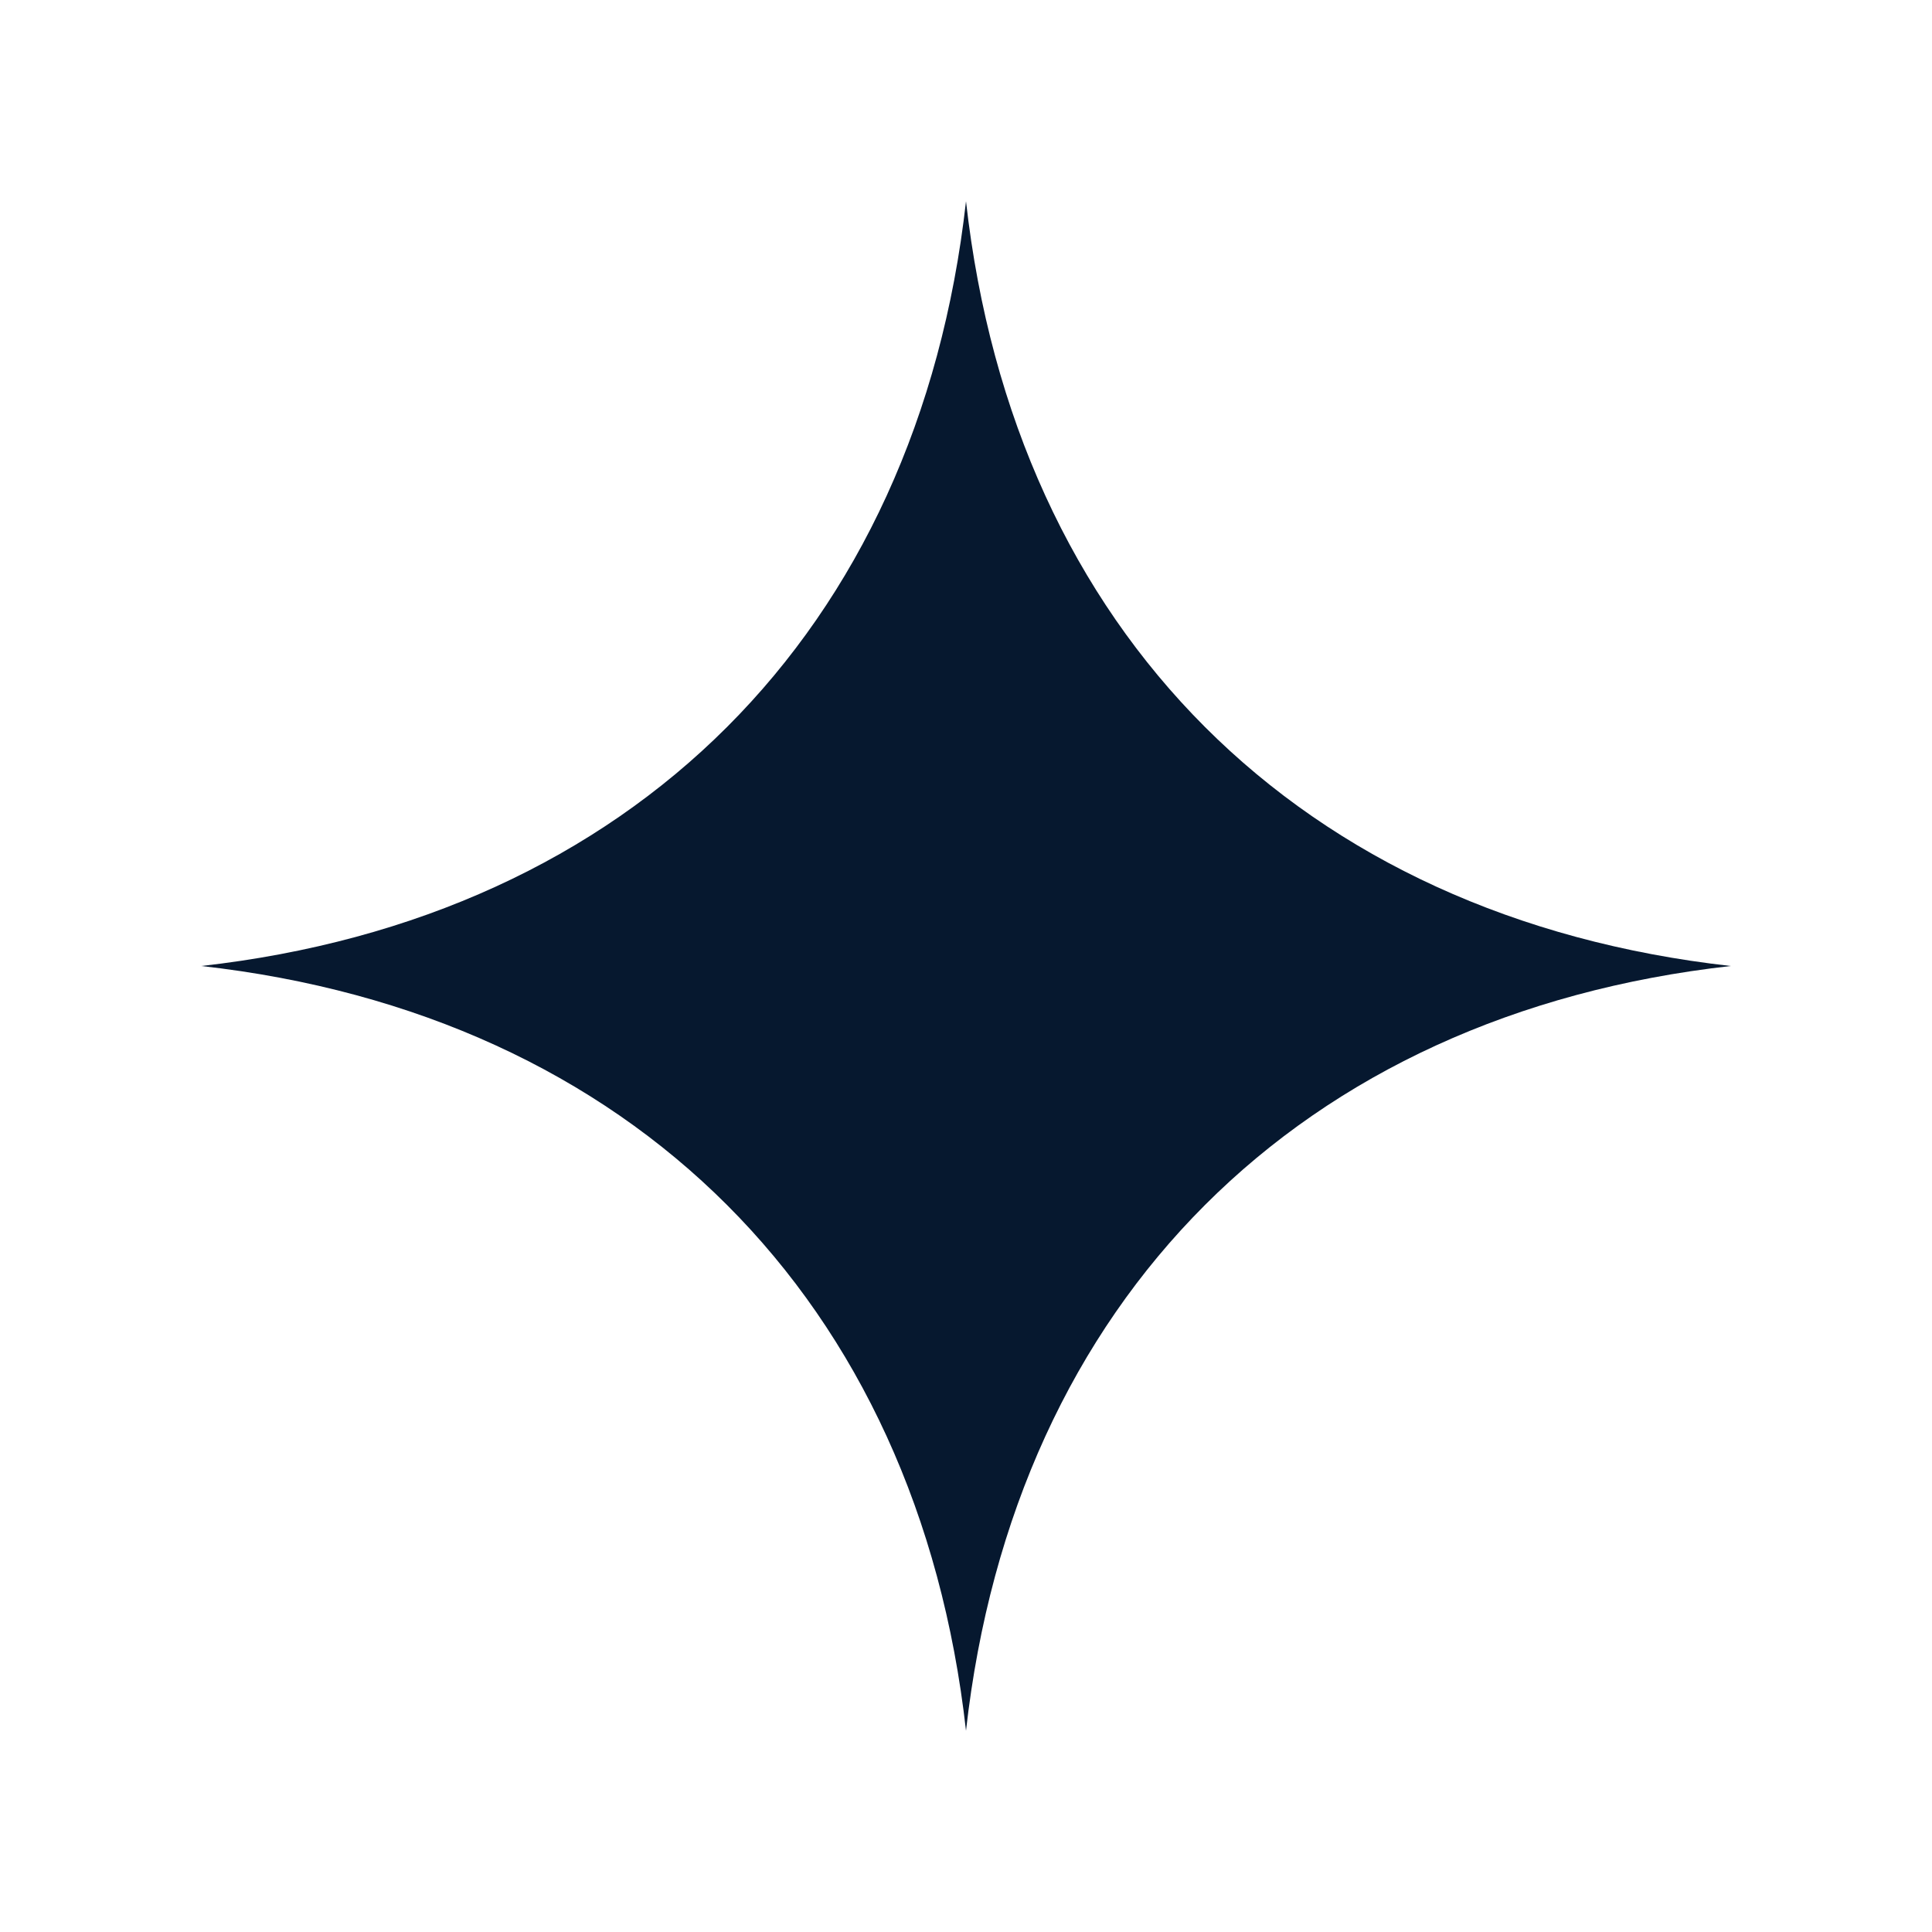
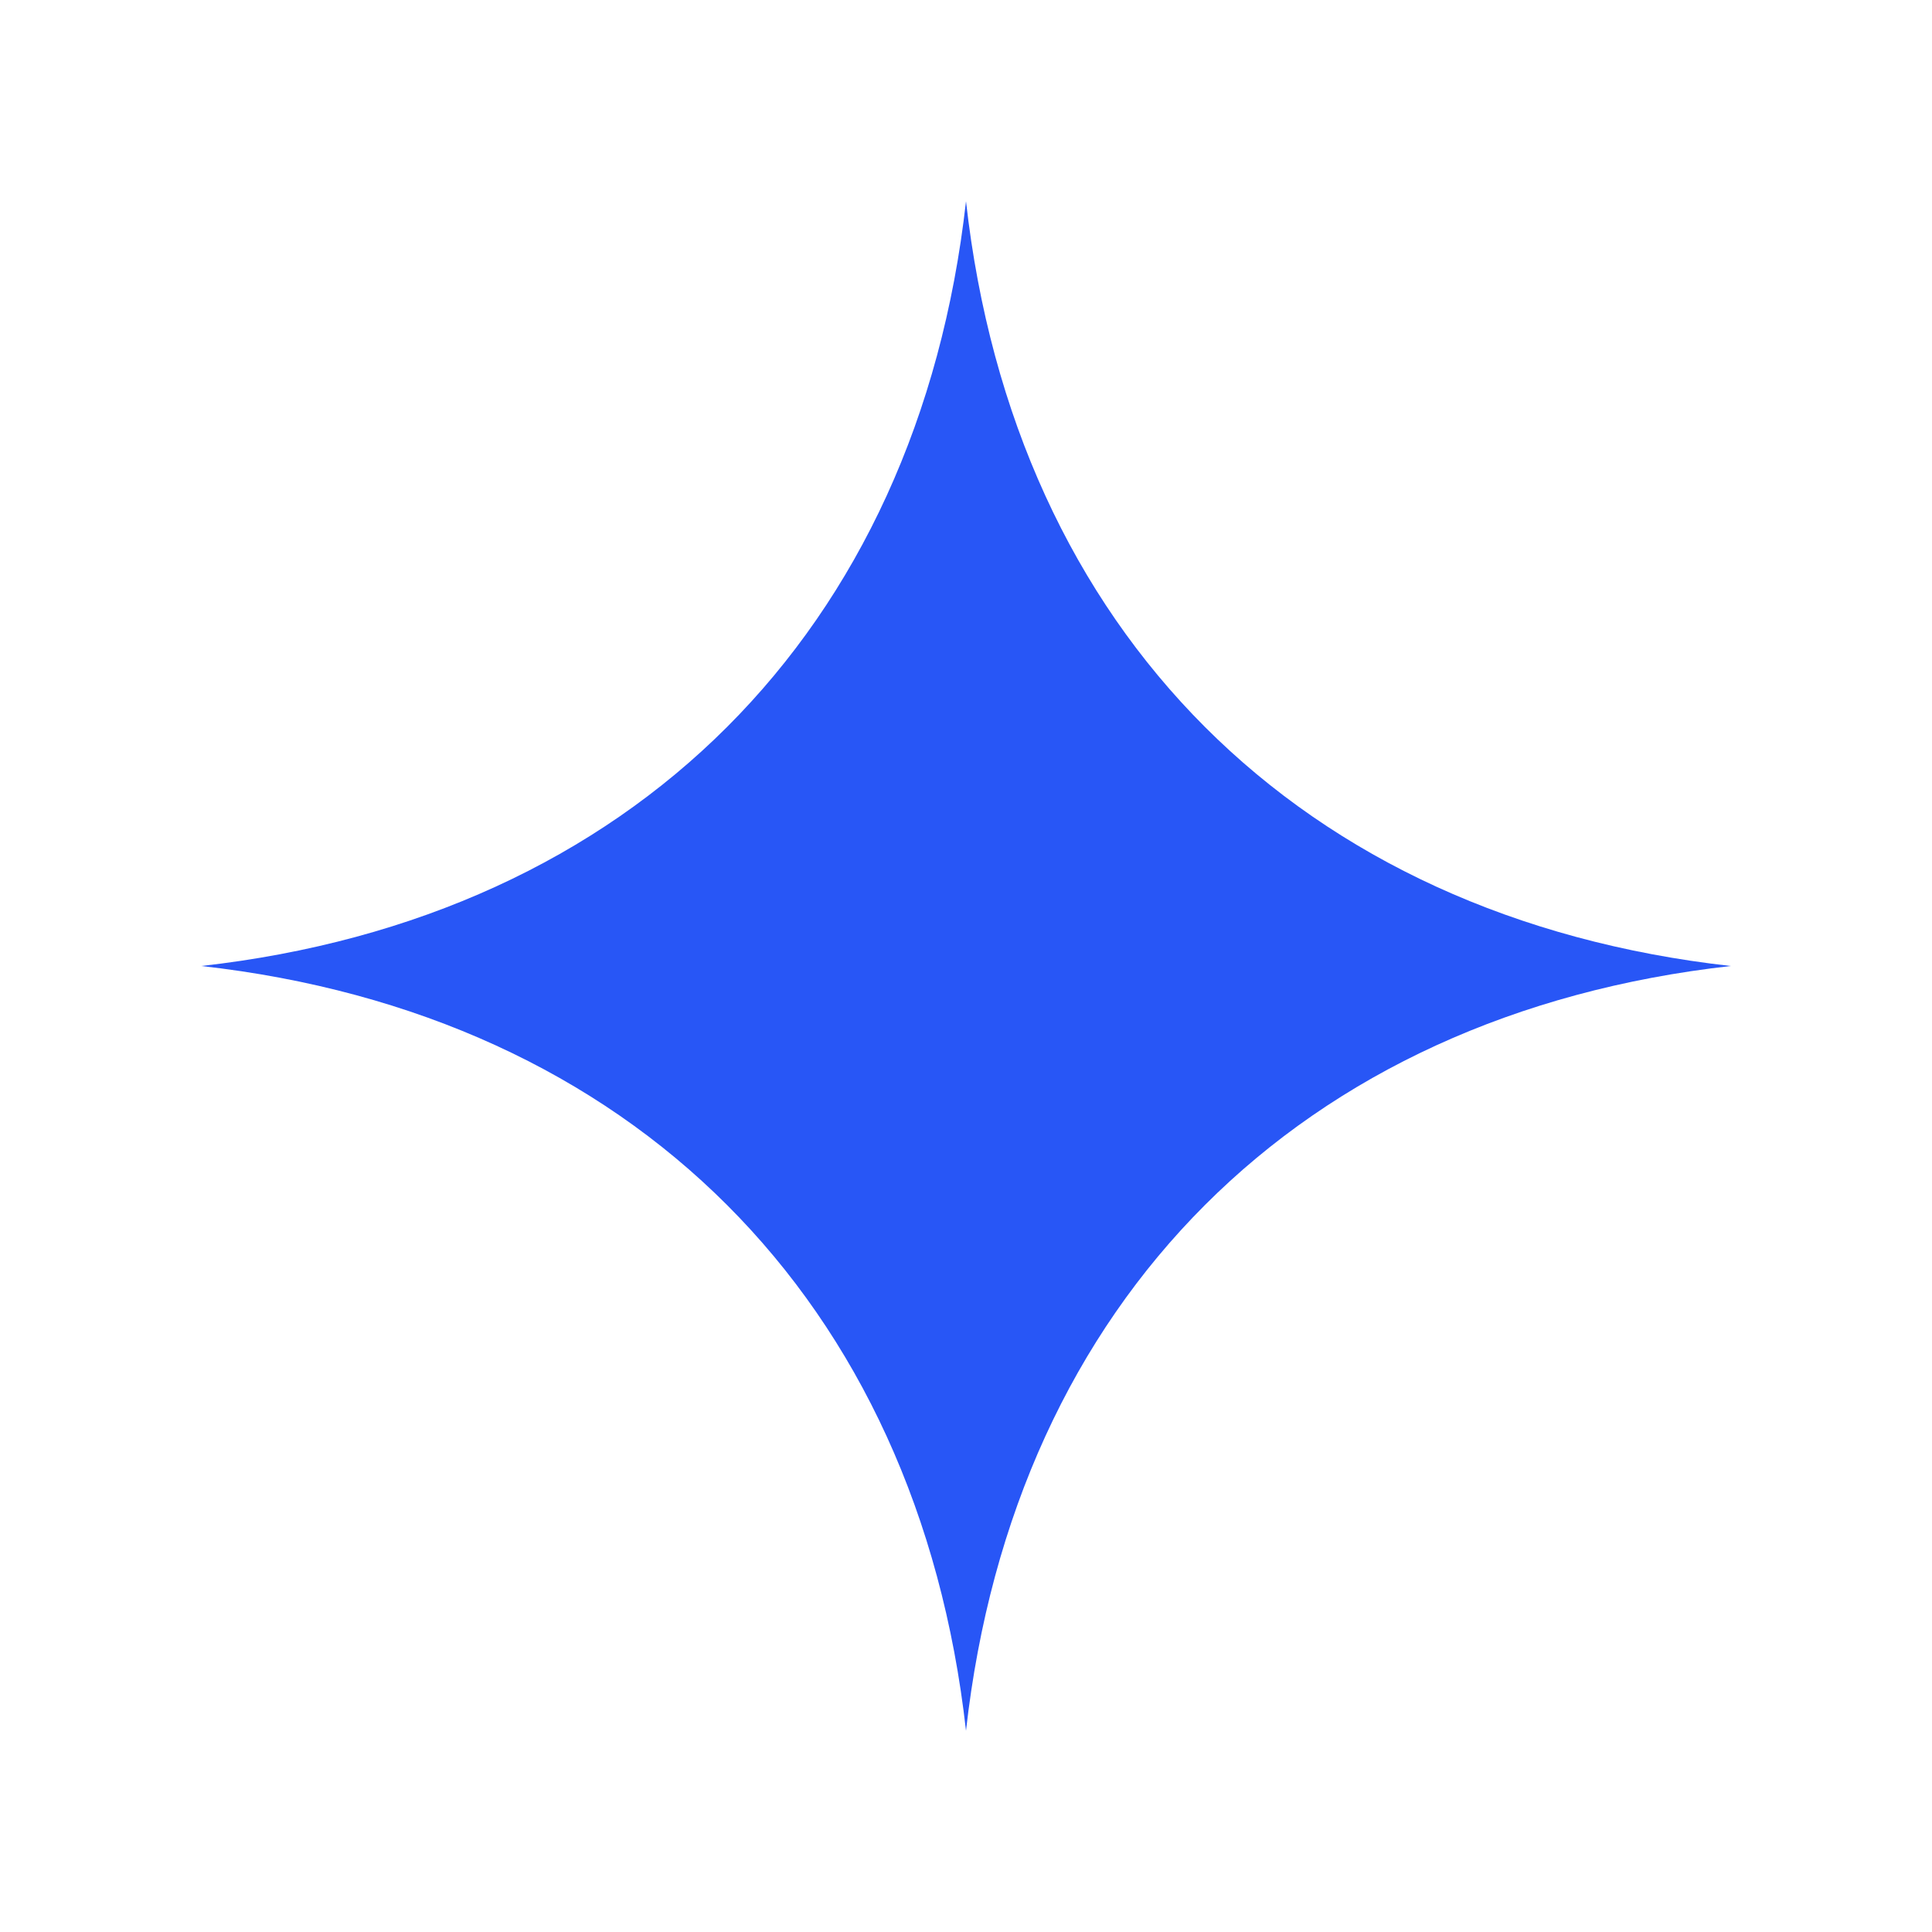
<svg xmlns="http://www.w3.org/2000/svg" viewBox="0 0 48 48" role="img" aria-labelledby="title description">
-   <path d="M24 5c1.2 10.7 8.3 17.8 19 19-10.7 1.2-17.8 8.3-19 19-1.2-10.7-8.3-17.8-19-19 10.7-1.2 17.8-8.3 19-19Z" fill="#06182f" />
+   <path d="M24 5c1.2 10.7 8.3 17.8 19 19-10.7 1.2-17.8 8.3-19 19-1.2-10.7-8.3-17.8-19-19 10.7-1.2 17.8-8.3 19-19Z" fill="#2856f6" />
</svg>
